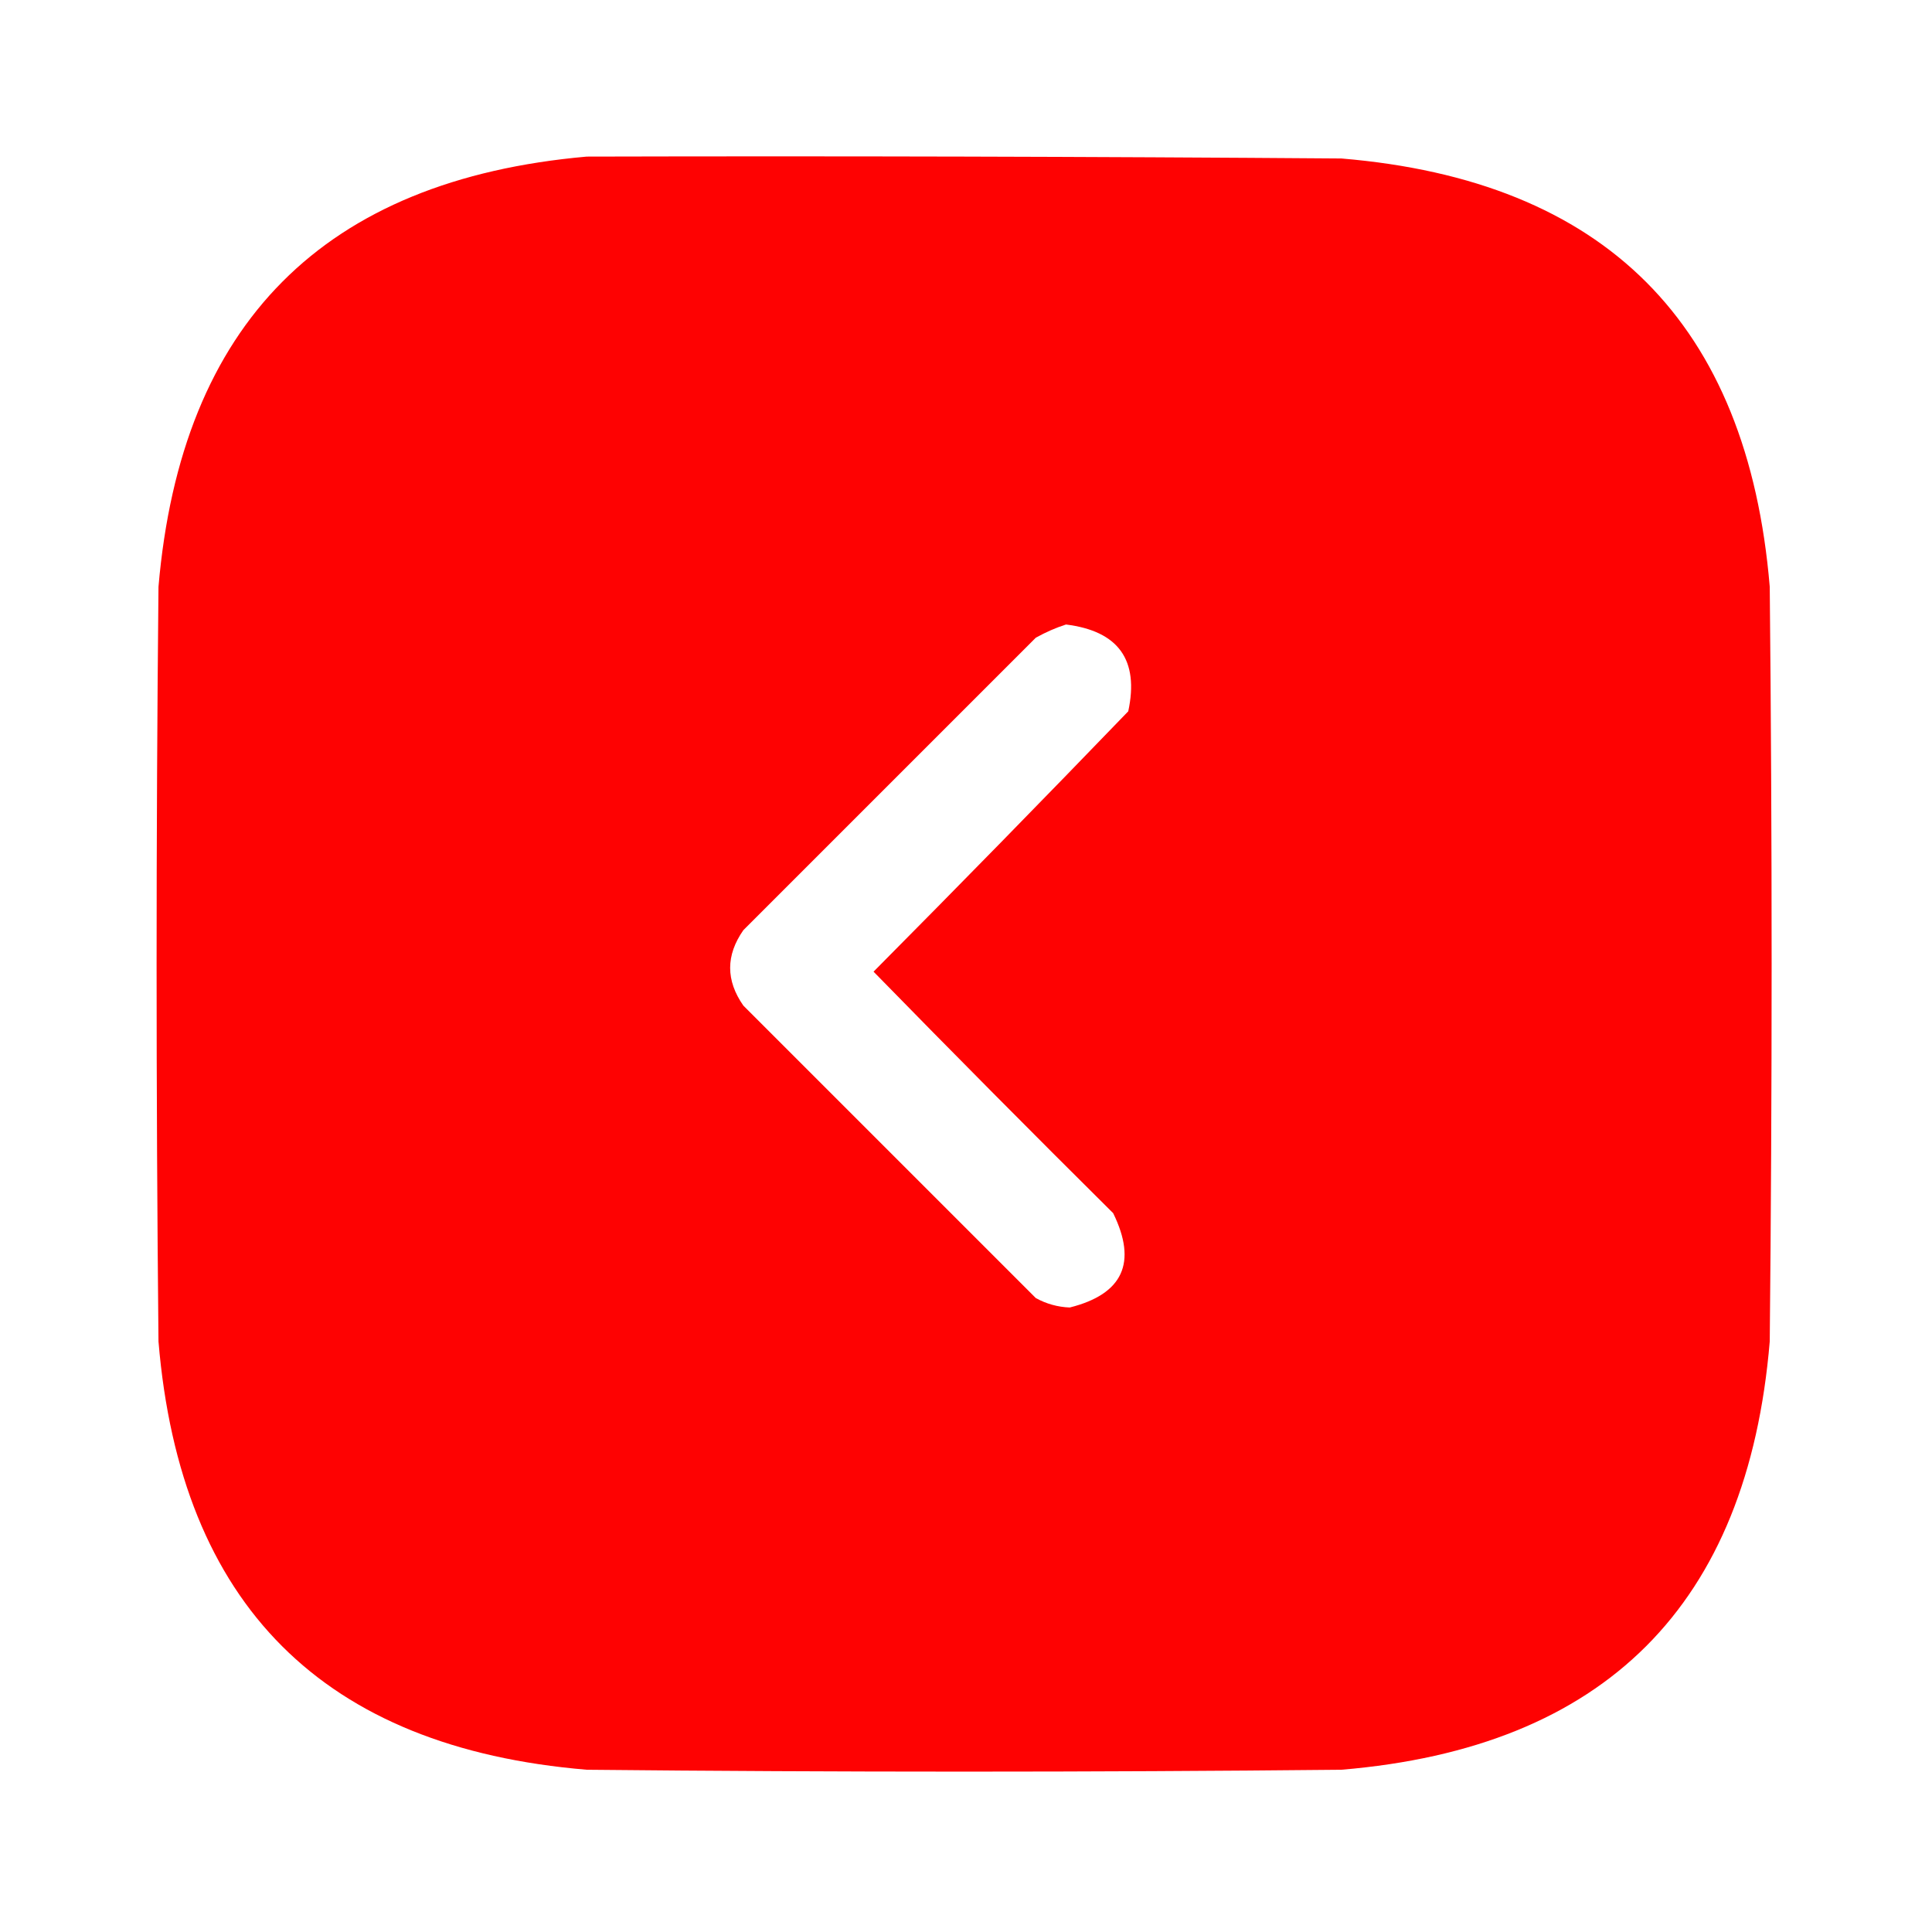
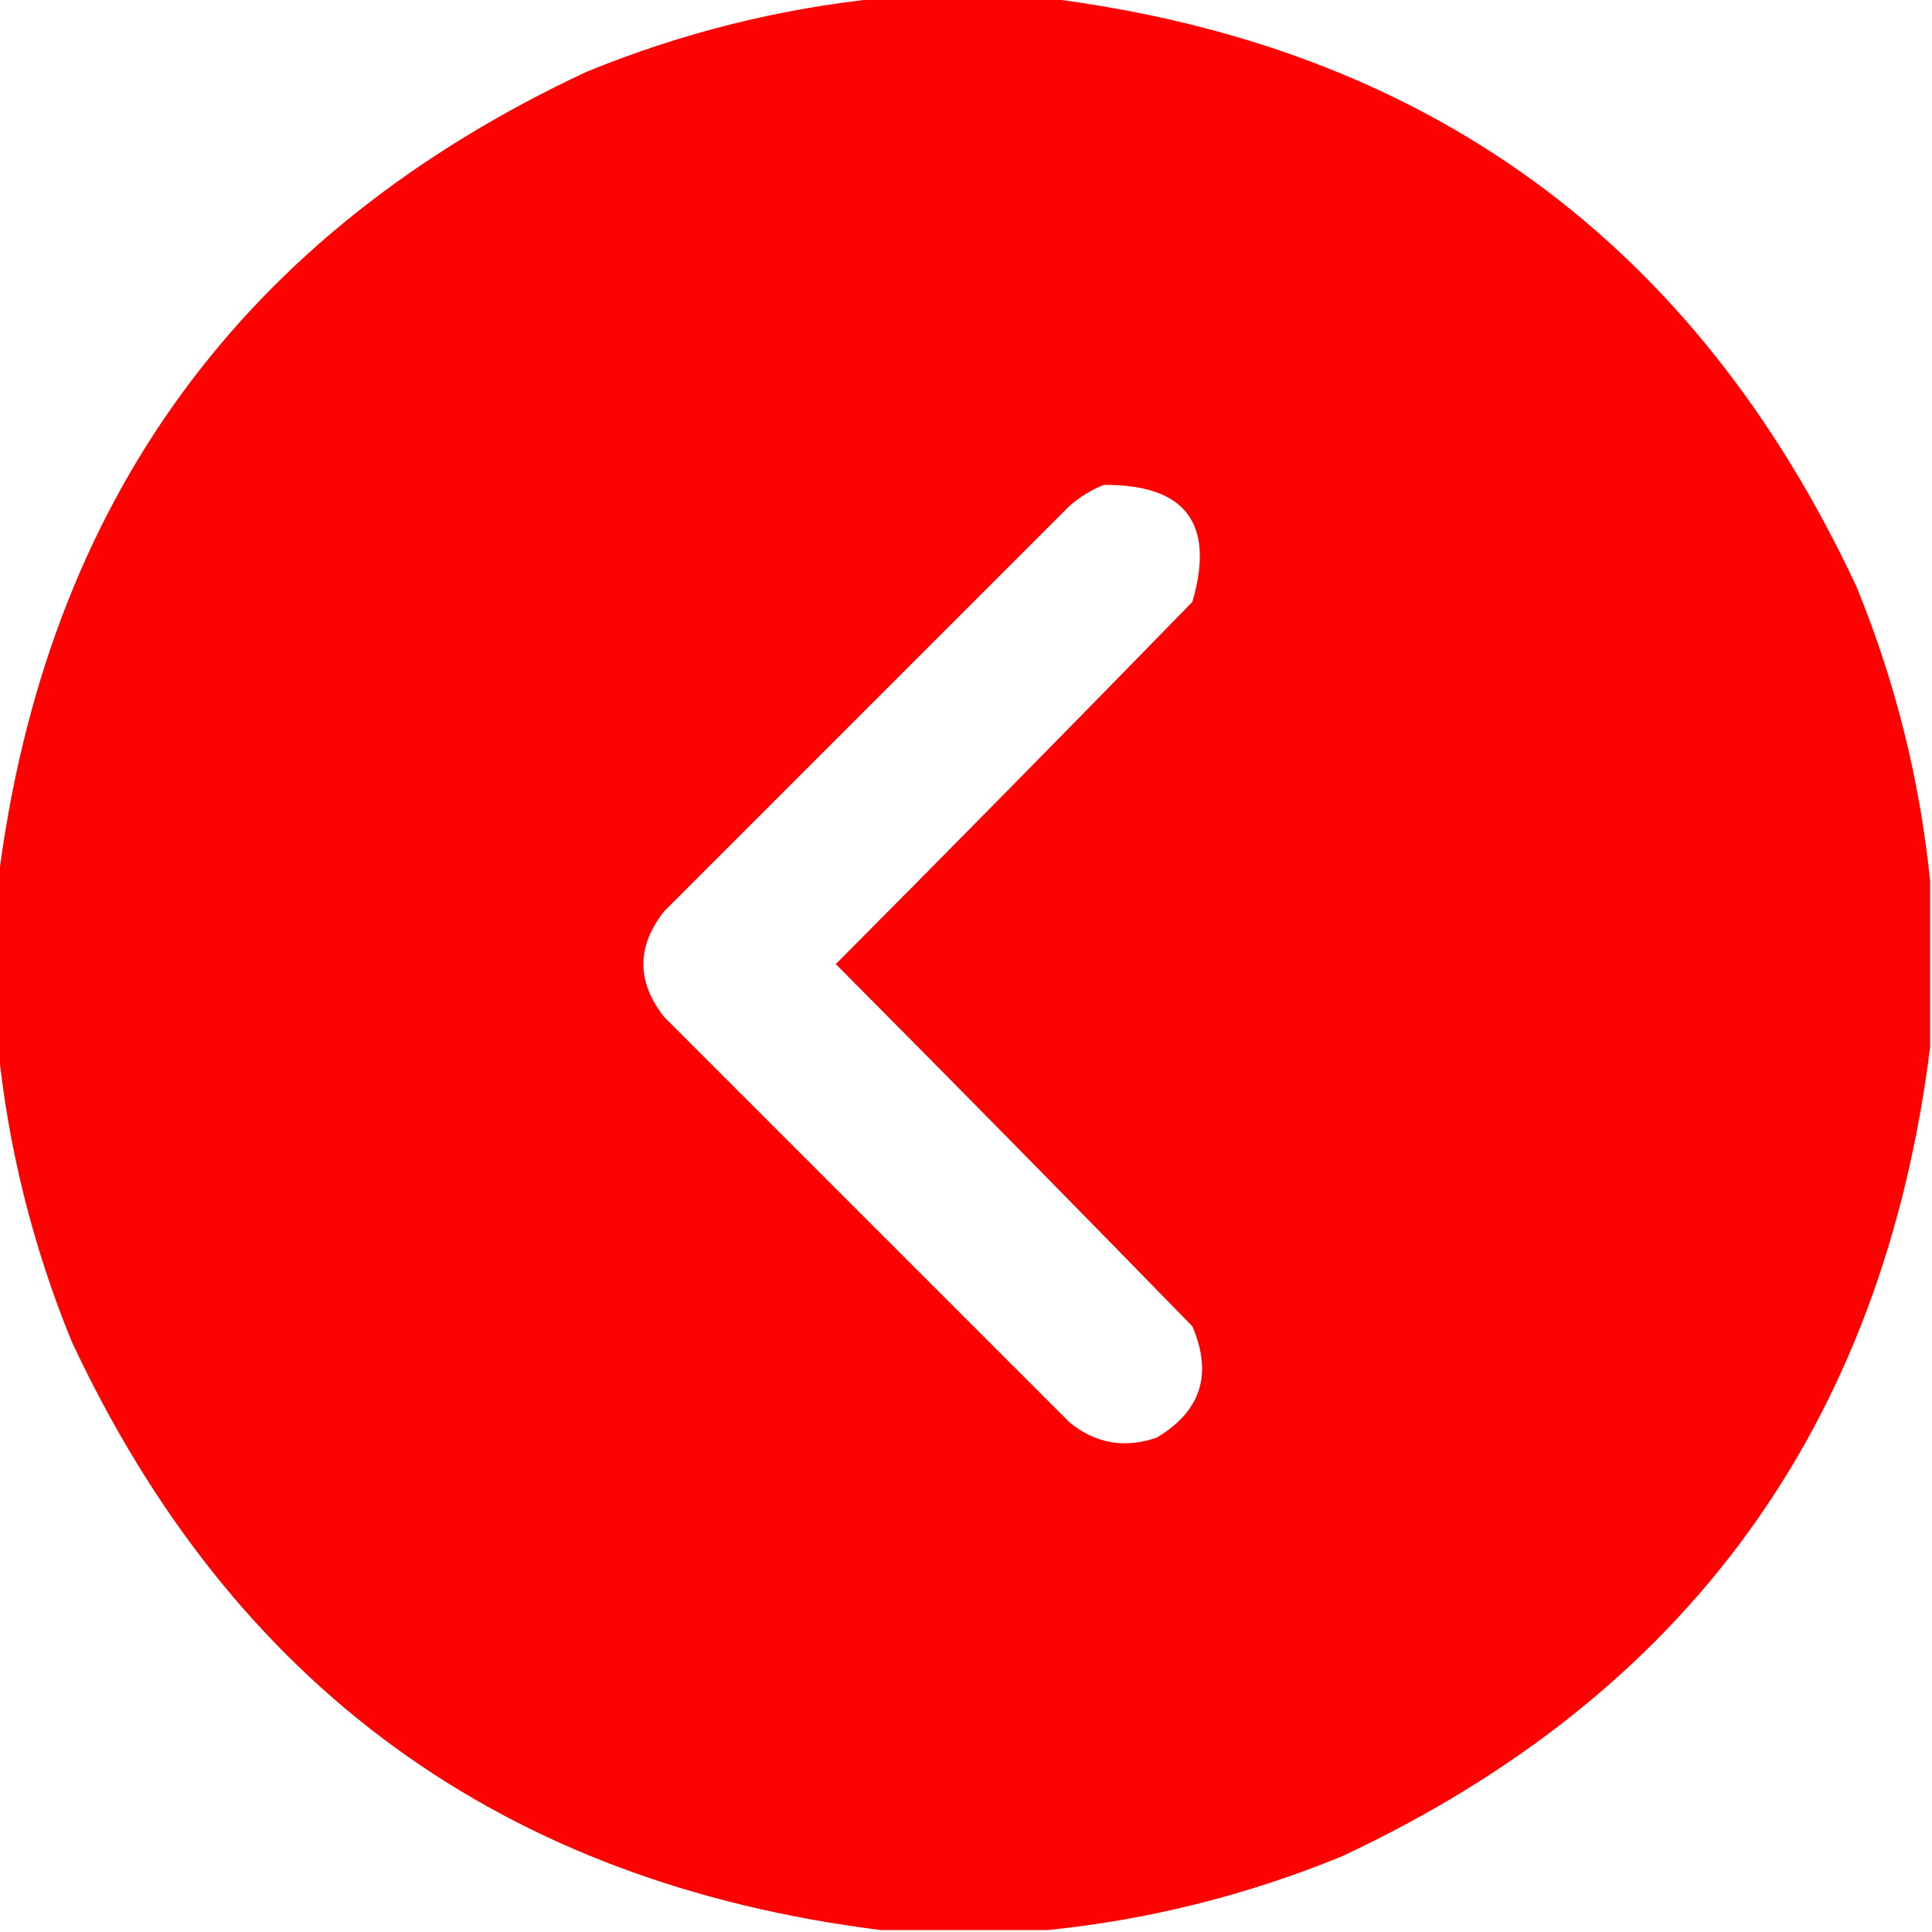
<svg xmlns="http://www.w3.org/2000/svg" version="1.1" width="512px" height="512px" style="shape-rendering:geometricPrecision; text-rendering:geometricPrecision; image-rendering:optimizeQuality; fill-rule:evenodd; clip-rule:evenodd">
  <g>
-     <path style="opacity:0.992" fill="#fe0000" d="M 155.5,41.5 C 222.167,41.333 288.834,41.5 355.5,42C 425.331,47.831 463.165,85.665 469,155.5C 469.667,222.167 469.667,288.833 469,355.5C 463.165,425.335 425.331,463.169 355.5,469C 288.833,469.667 222.167,469.667 155.5,469C 85.662,463.162 47.829,425.329 42,355.5C 41.333,288.833 41.333,222.167 42,155.5C 48.006,85.661 85.839,47.661 155.5,41.5 Z M 282.5,165.5 C 296.413,167.234 301.913,174.901 299,188.5C 276.681,211.652 254.181,234.652 231.5,257.5C 252.486,278.986 273.653,300.32 295,321.5C 301.436,334.625 297.603,342.958 283.5,346.5C 280.302,346.378 277.302,345.545 274.5,344C 248.667,318.167 222.833,292.333 197,266.5C 192.333,259.833 192.333,253.167 197,246.5C 222.833,220.667 248.667,194.833 274.5,169C 277.158,167.522 279.825,166.355 282.5,165.5 Z" />
+     <path style="opacity:0.993" fill="#fe0000" d="M 233.5,-0.5 C 248.167,-0.5 262.833,-0.5 277.5,-0.5C 377.766,12.041 449.266,64.041 492,155.5C 502.296,180.684 508.796,206.684 511.5,233.5C 511.5,248.167 511.5,262.833 511.5,277.5C 498.959,377.766 446.959,449.266 355.5,492C 330.316,502.296 304.316,508.796 277.5,511.5C 262.833,511.5 248.167,511.5 233.5,511.5C 133.234,498.959 61.734,446.959 19,355.5C 8.704,330.316 2.204,304.316 -0.5,277.5C -0.5,262.833 -0.5,248.167 -0.5,233.5C 12.041,133.234 64.041,61.734 155.5,19C 180.684,8.704 206.684,2.204 233.5,-0.5 Z M 292.5,128.5 C 314.208,128.37 322.042,138.704 316,159.5C 284.681,191.653 253.181,223.653 221.5,255.5C 253.181,287.347 284.681,319.347 316,351.5C 321.429,364.211 318.262,374.044 306.5,381C 298.037,383.902 290.37,382.568 283.5,377C 247.667,341.167 211.833,305.333 176,269.5C 168.667,260.167 168.667,250.833 176,241.5C 211.833,205.667 247.667,169.833 283.5,134C 286.263,131.626 289.263,129.792 292.5,128.5 Z" />
  </g>
</svg>
